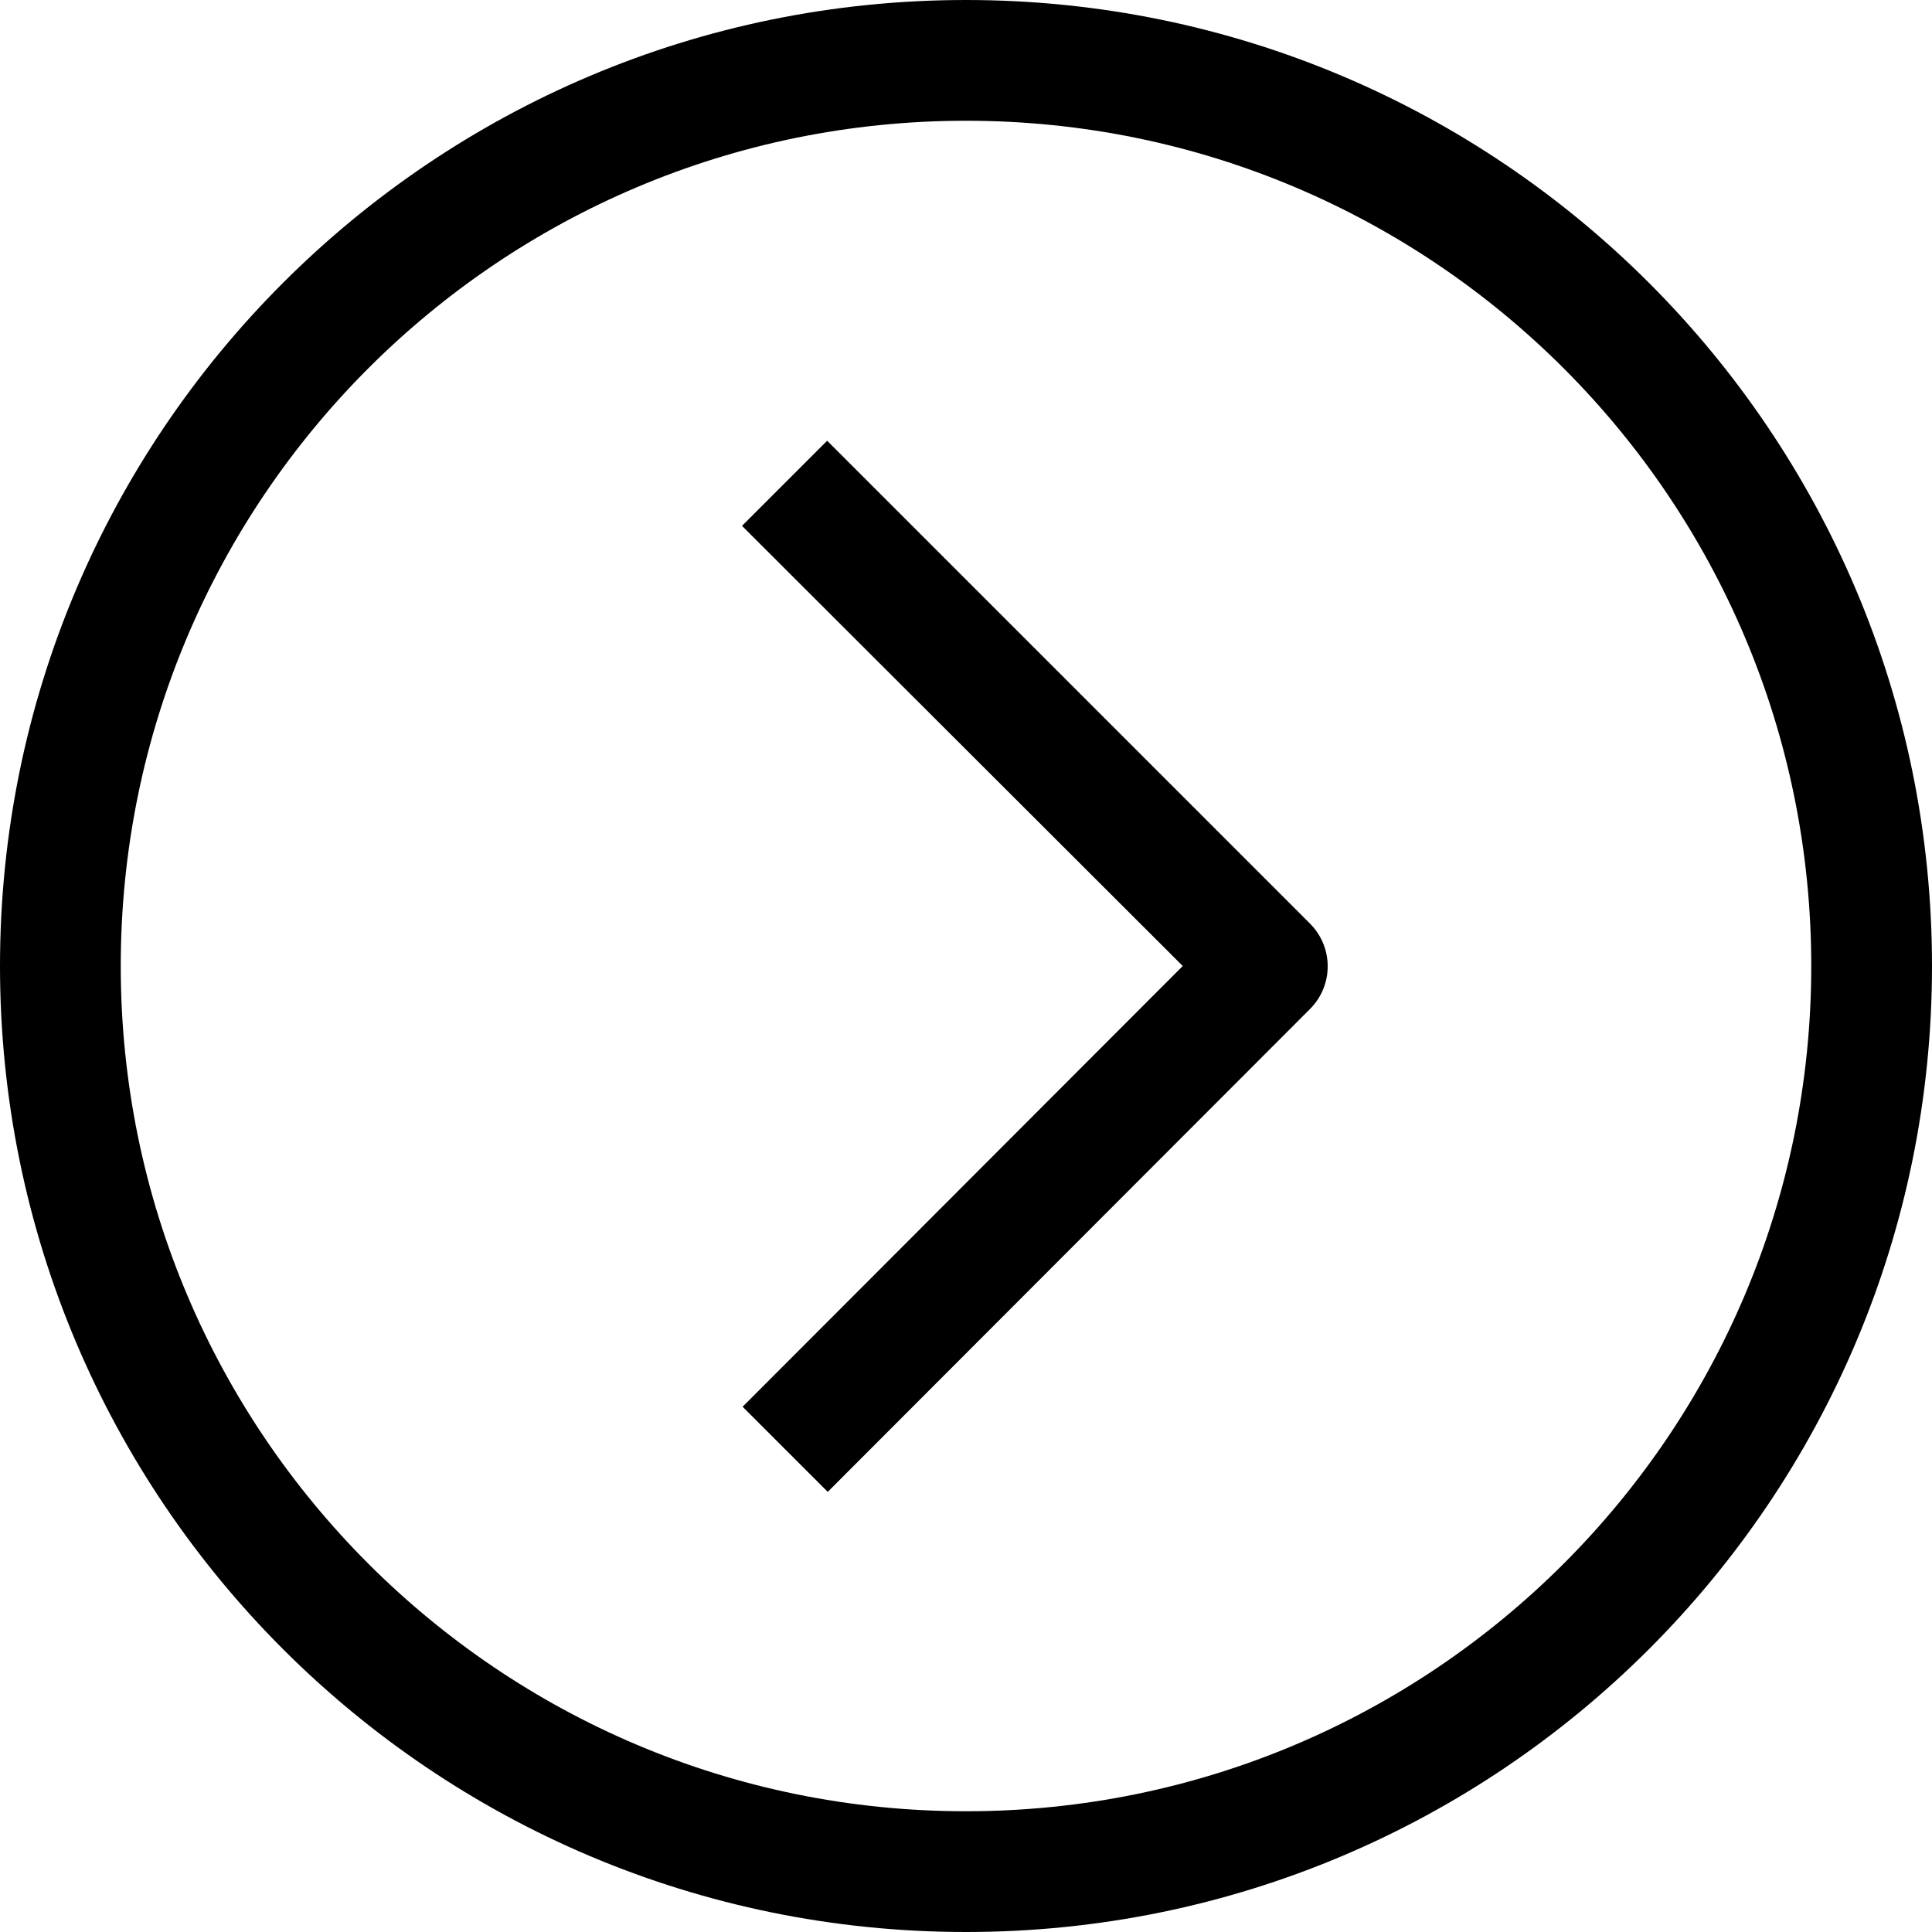
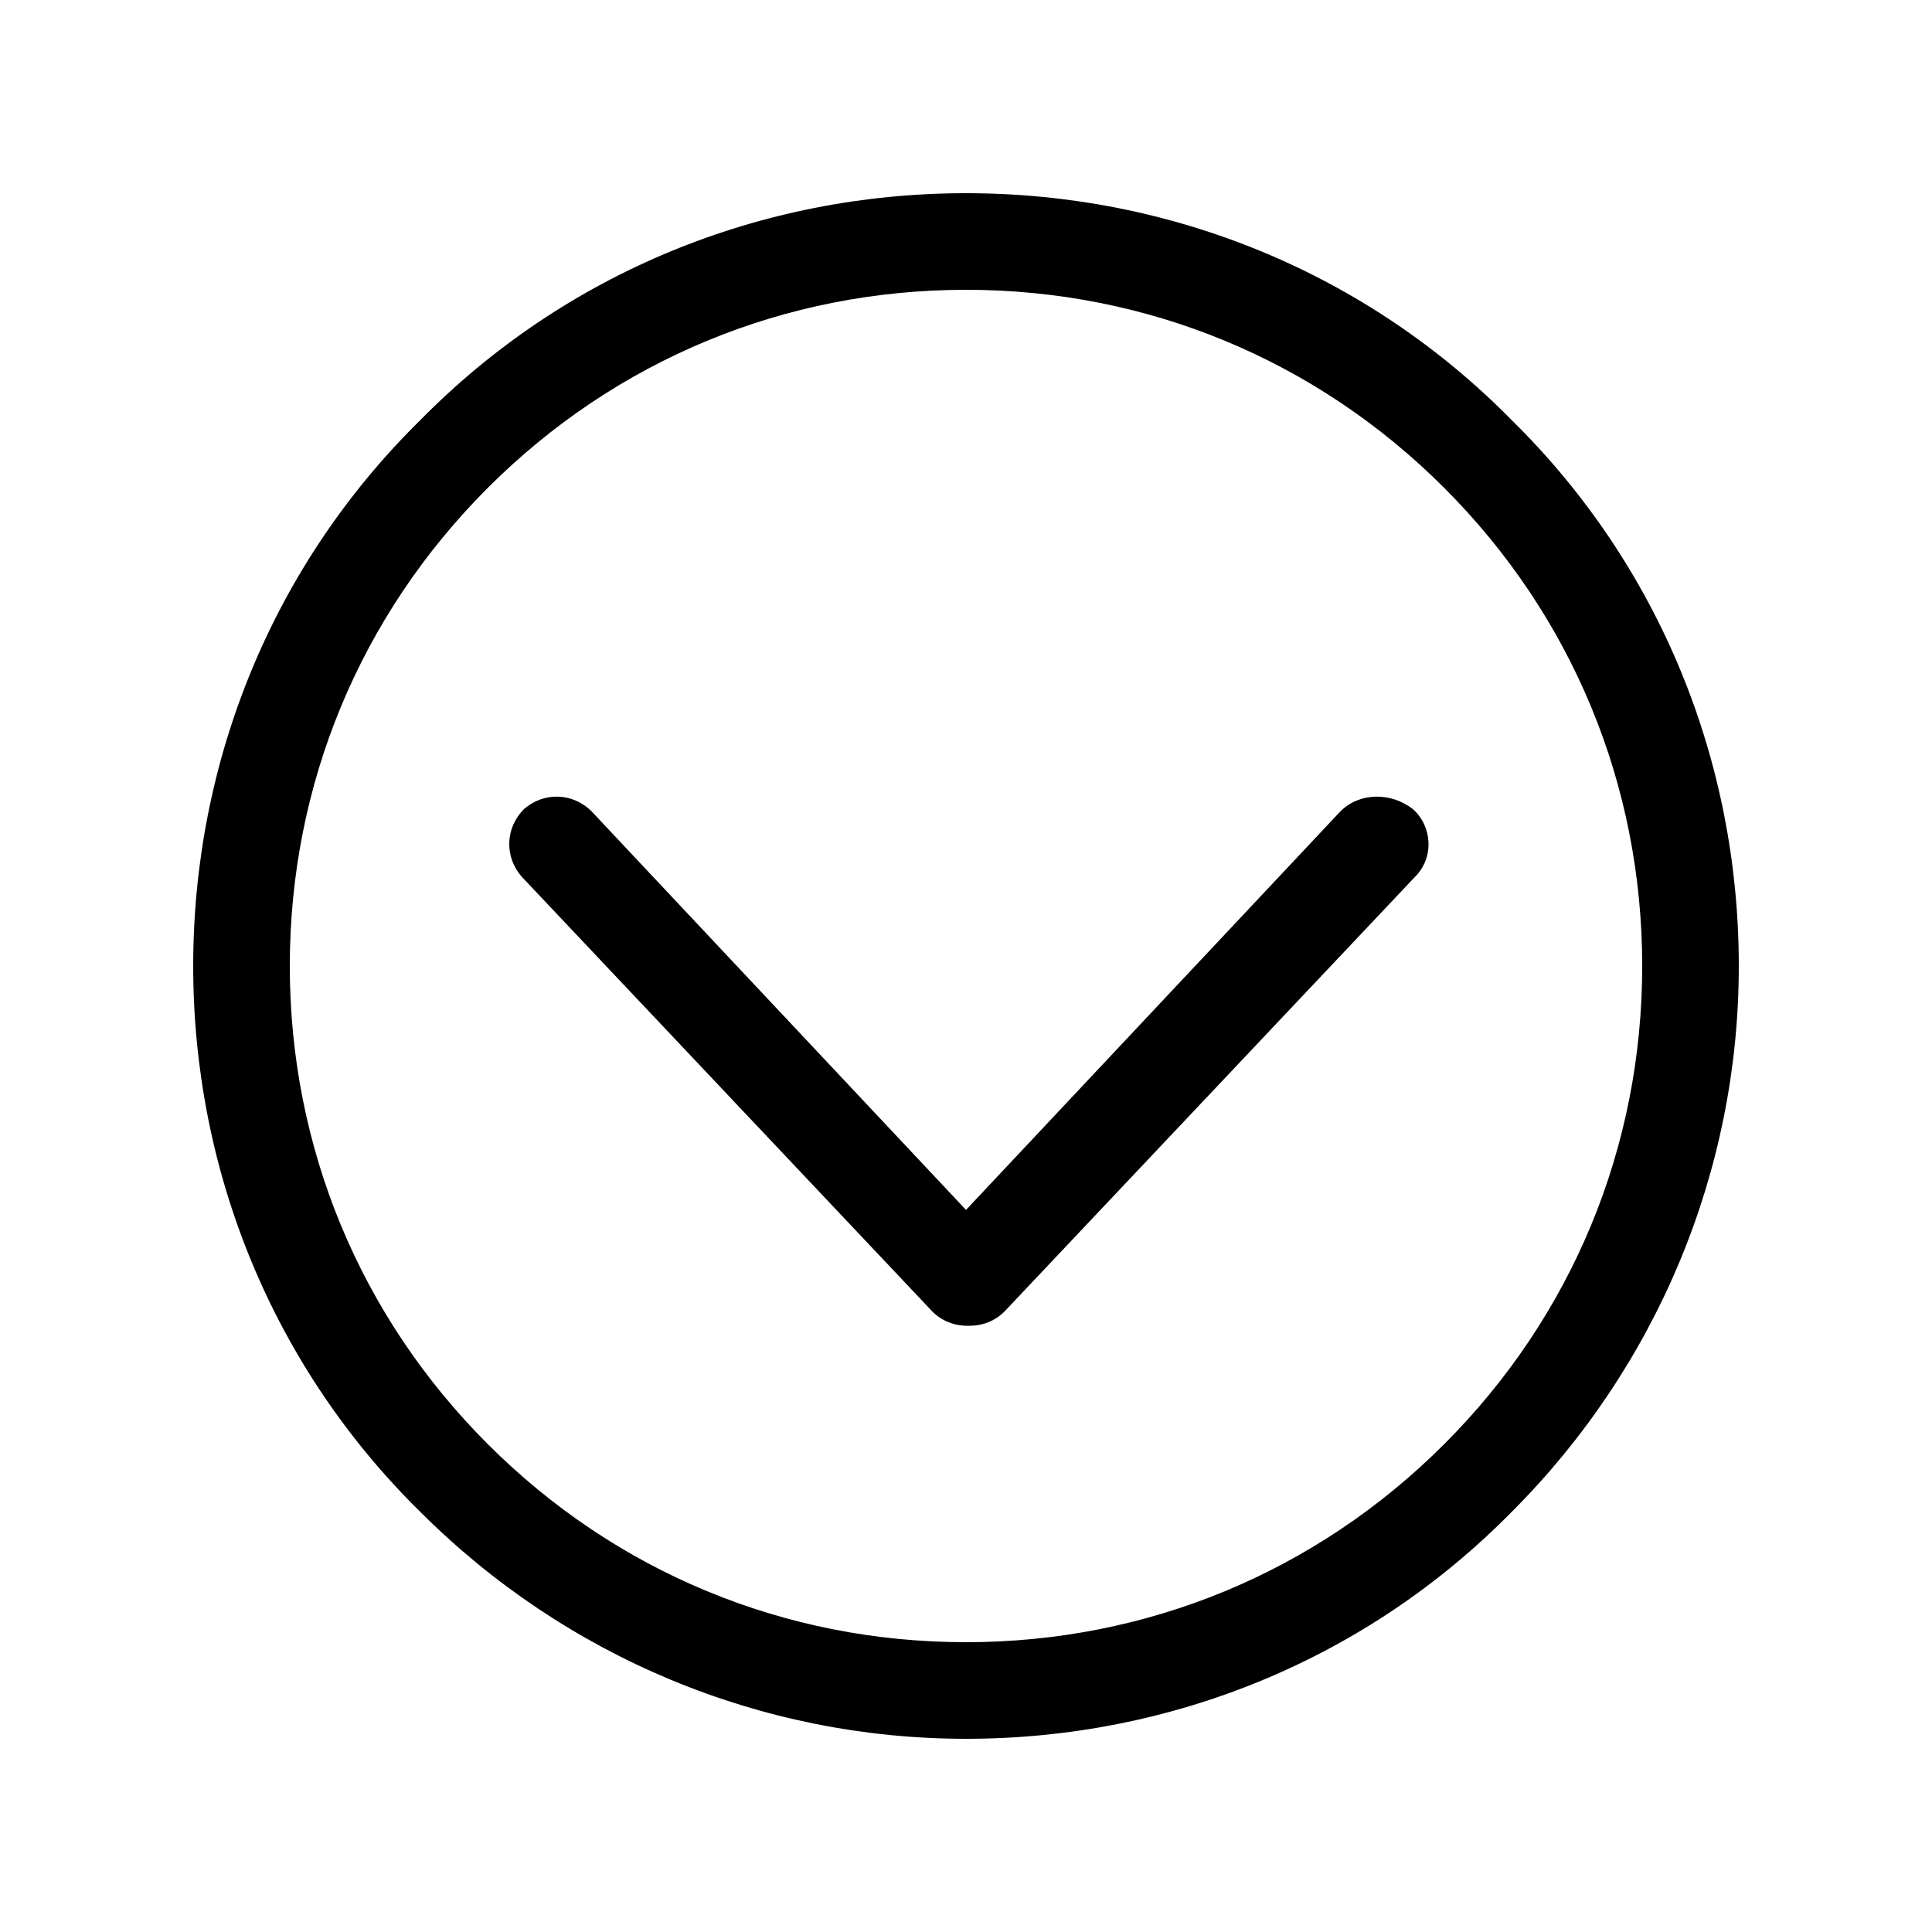
- <svg xmlns="http://www.w3.org/2000/svg" version="1.1" id="Capa_1" x="0px" y="0px" viewBox="0 0 512 512" style="enable-background:new 0 0 512 512;" xml:space="preserve">
-   <g>
-     <g>
-       <g>
-         <path d="M256,0C114.615,0,0,114.615,0,256s114.615,256,256,256s256-114.615,256-256S397.385,0,256,0z M256,480     C132.288,480,32,379.712,32,256S132.288,32,256,32s224,100.288,224,224S379.712,480,256,480z" />
-         <path d="M219.2,116.8l-22.56,22.56L313.44,256L196.8,372.8l22.56,22.56l127.84-128c6.204-6.241,6.204-16.319,0-22.56L219.2,116.8     z" />
-       </g>
-     </g>
-   </g>
-   <g>
- </g>
-   <g>
- </g>
-   <g>
- </g>
-   <g>
- </g>
-   <g>
- </g>
-   <g>
- </g>
-   <g>
- </g>
-   <g>
- </g>
-   <g>
- </g>
-   <g>
- </g>
-   <g>
- </g>
-   <g>
- </g>
-   <g>
- </g>
-   <g>
- </g>
-   <g>
- </g>
+ <svg xmlns="http://www.w3.org/2000/svg" class="icon" viewBox="0 0 1024 1024" version="1.1" width="200" height="200">
+   <path d="M710.4 430.08 512 641.28 313.6 430.08c-10.24-10.24-25.6-10.24-35.84-1.28-10.24 10.24-10.24 25.6-1.28 35.84l217.6 230.4c5.12 5.12 11.52 7.68 19.2 7.68 7.68 0 14.08-2.56 19.2-7.68l217.6-230.4c10.24-10.24 8.96-26.88-1.28-35.84C737.28 419.84 720.64 419.84 710.4 430.08z" />
+   <path d="M512 102.4c-108.8 0-212.48 42.24-289.28 120.32C144.64 299.52 102.4 403.2 102.4 512s42.24 212.48 120.32 289.28c76.8 76.8 180.48 120.32 289.28 120.32s212.48-42.24 289.28-120.32c76.8-76.8 120.32-180.48 120.32-289.28s-42.24-212.48-120.32-289.28C724.48 144.64 620.8 102.4 512 102.4zM765.44 765.44C697.6 833.28 608 870.4 512 870.4c-96 0-185.6-37.12-253.44-104.96C190.72 697.6 153.6 608 153.6 512s37.12-185.6 104.96-253.44C326.4 190.72 416 153.6 512 153.6c96 0 185.6 37.12 253.44 104.96C833.28 326.4 870.4 416 870.4 512S833.28 697.6 765.44 765.44z" />
</svg>
